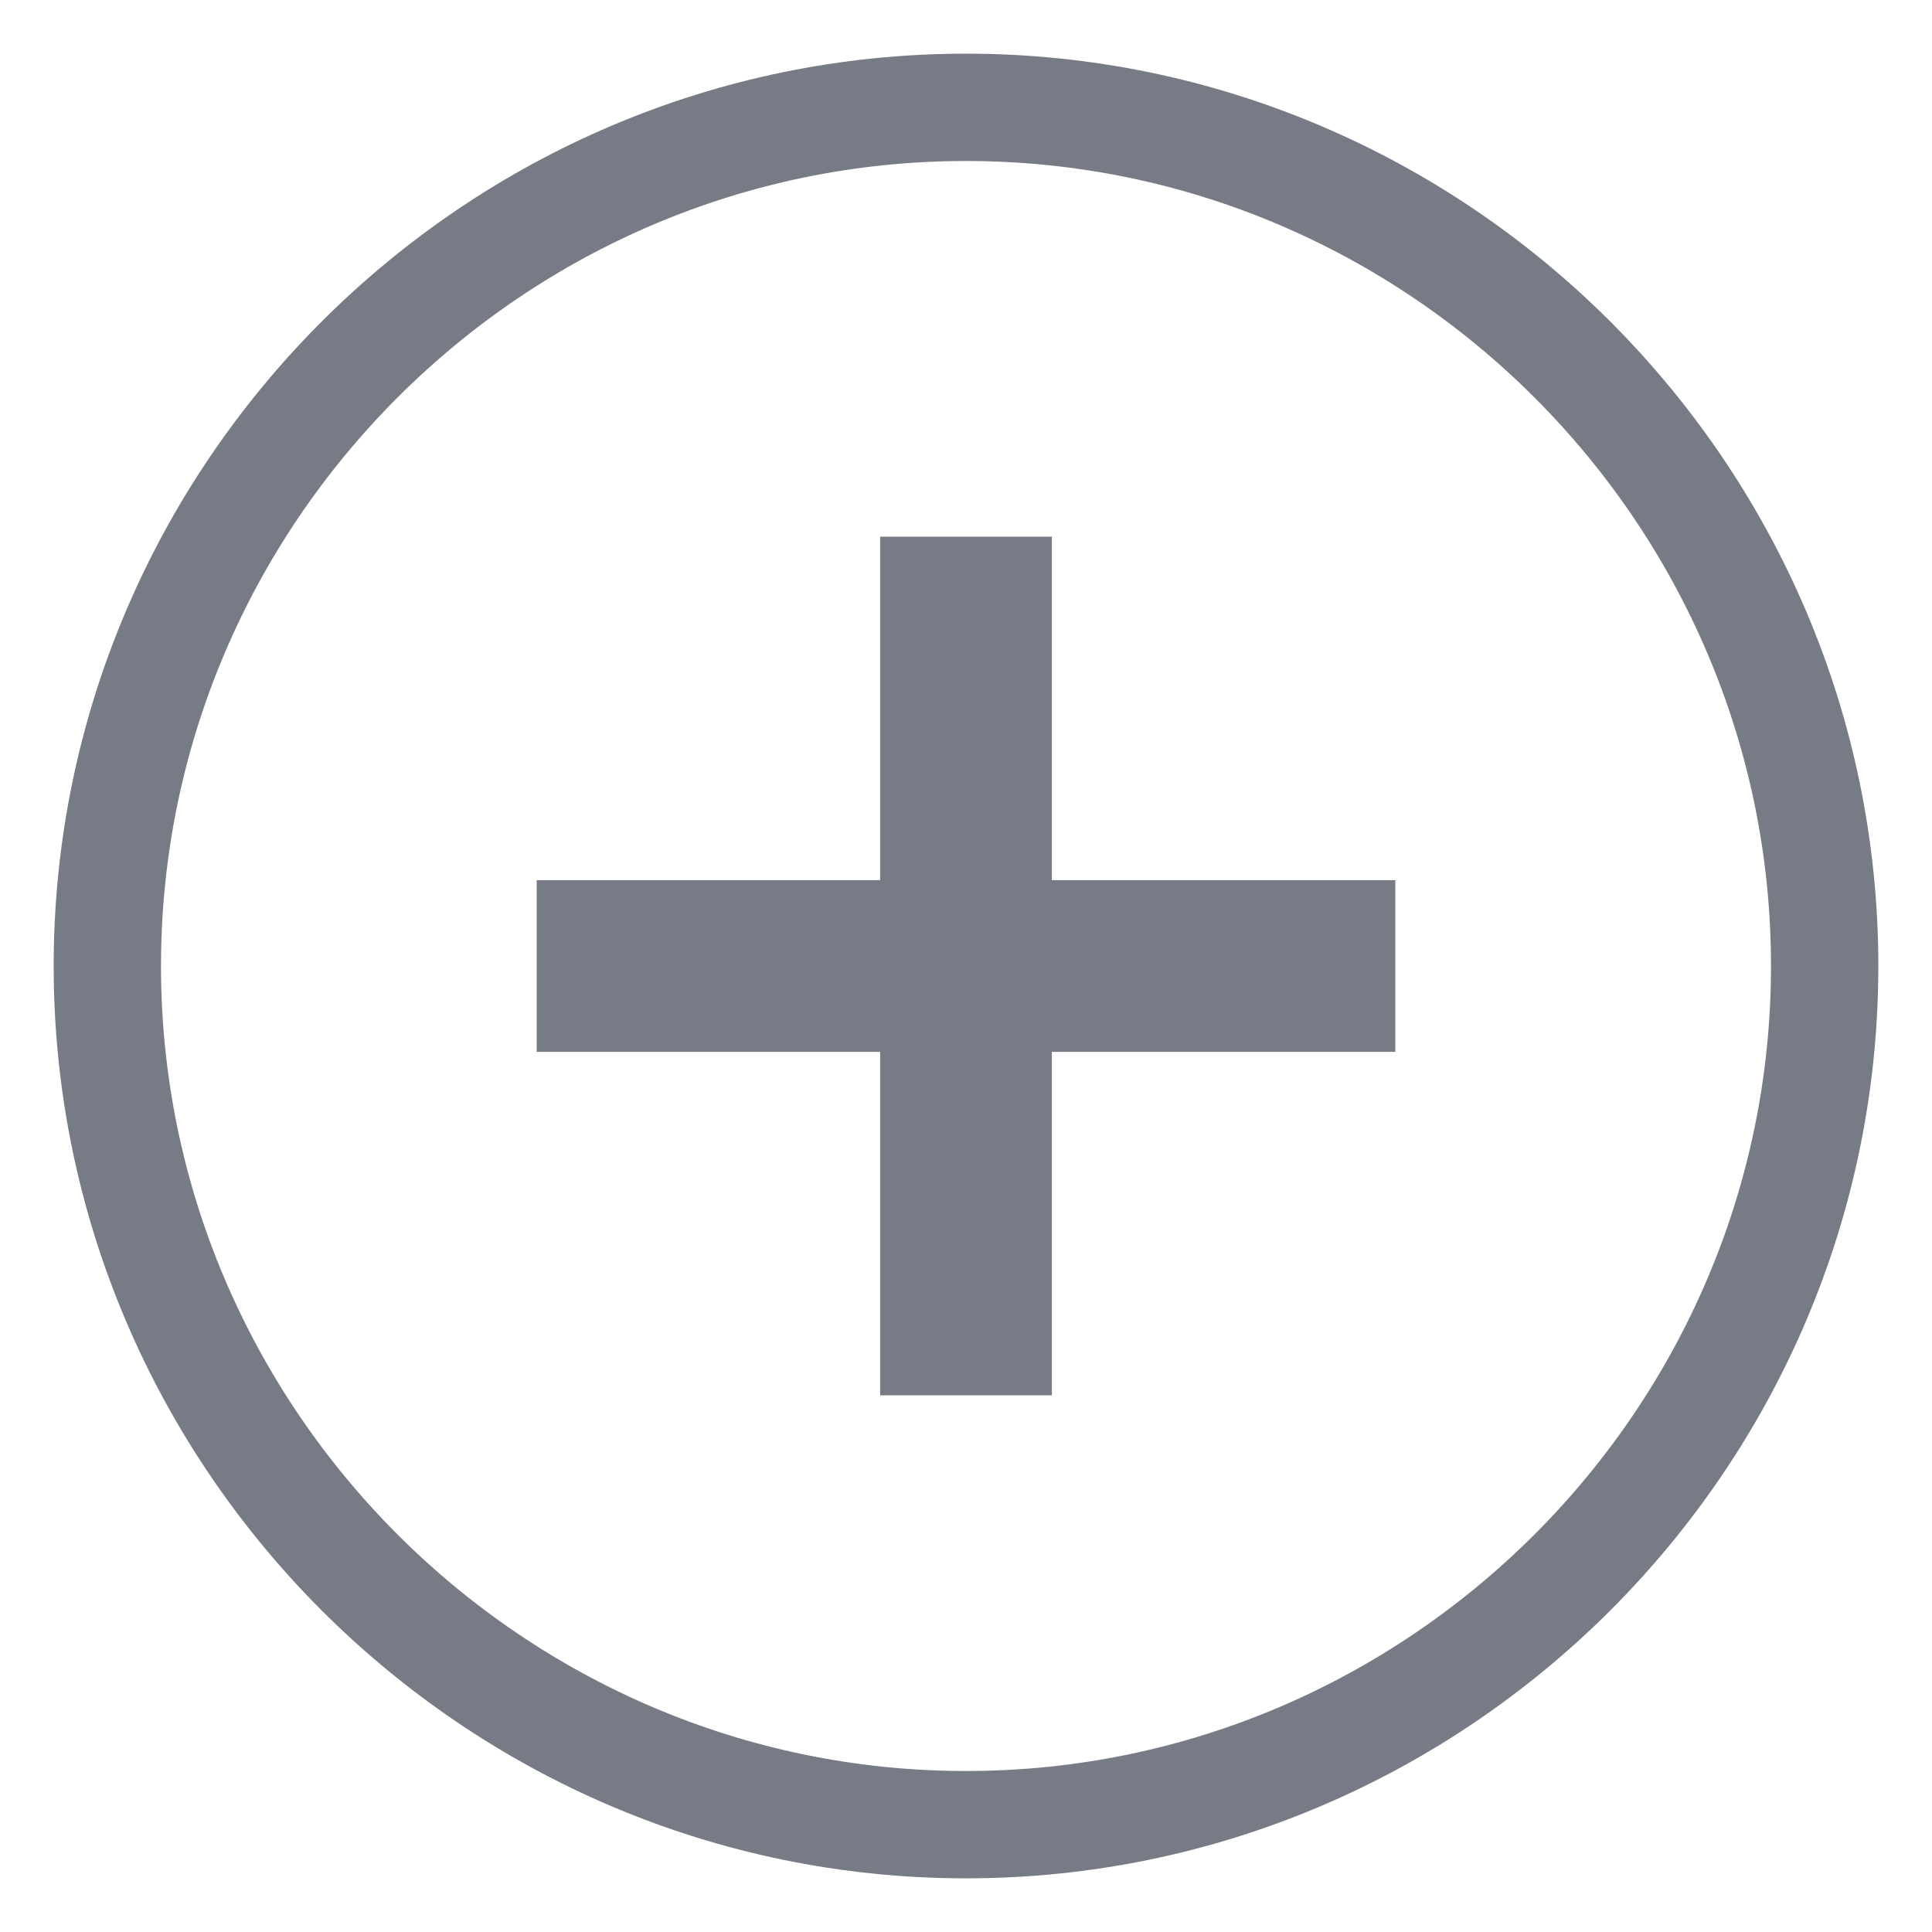
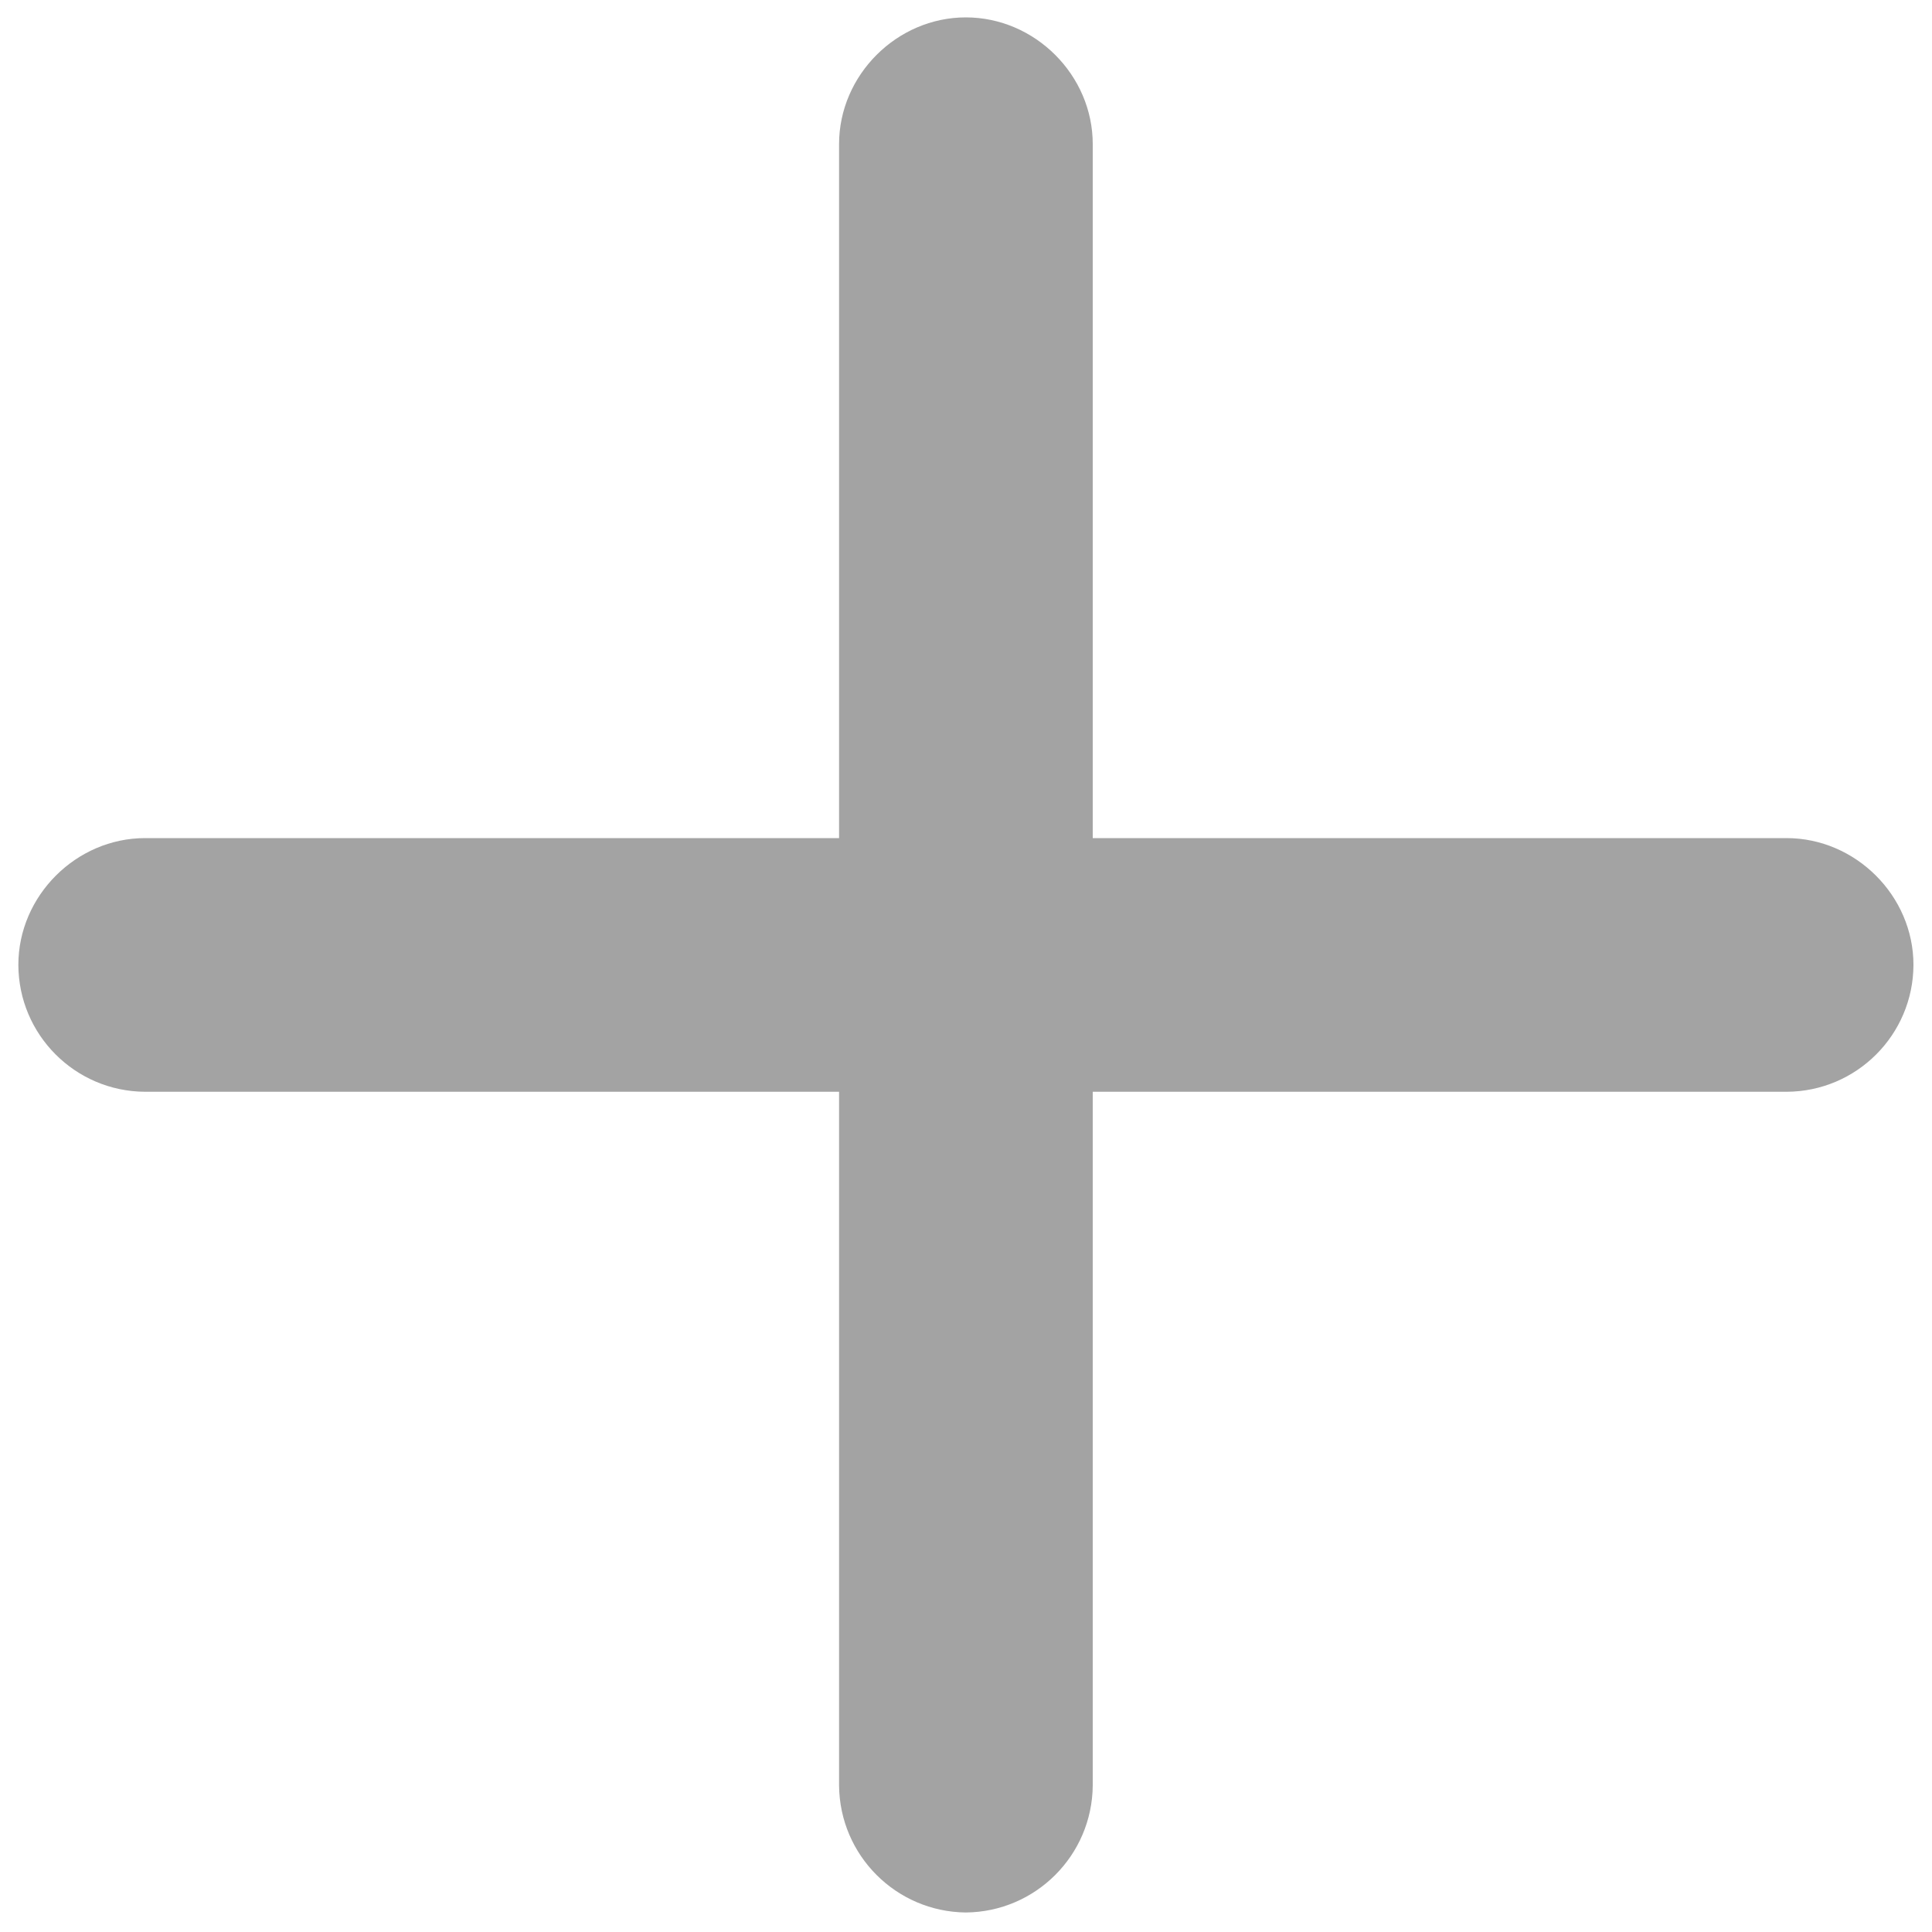
- <svg xmlns="http://www.w3.org/2000/svg" width="18" height="18">
-   <g fill="none">
-     <path d="M9 1C4.6 1 1 4.6 1 9s3.6 8 8 8 8-3.6 8-8-3.6-8-8-8z" stroke="#767B85" />
-     <path fill="#767B85" d="M13 9.8H9.8V13H8.2V9.8H5V8.2h3.2V5h1.6v3.2H13z" />
-   </g>
+ <svg xmlns="http://www.w3.org/2000/svg" width="10" height="10" fill="none">
+   <path fill="#A3A3A3" d="M.095 4.994c0-.357.299-.656.656-.656h3.592V.746c0-.357.299-.656.656-.656.358 0 .657.299.657.656v3.592h3.591c.358 0 .657.299.657.656a.659.659 0 0 1-.657.657H5.656v3.591a.663.663 0 0 1-.657.657.663.663 0 0 1-.656-.657V5.651H.751a.659.659 0 0 1-.656-.657Z" />
</svg>
